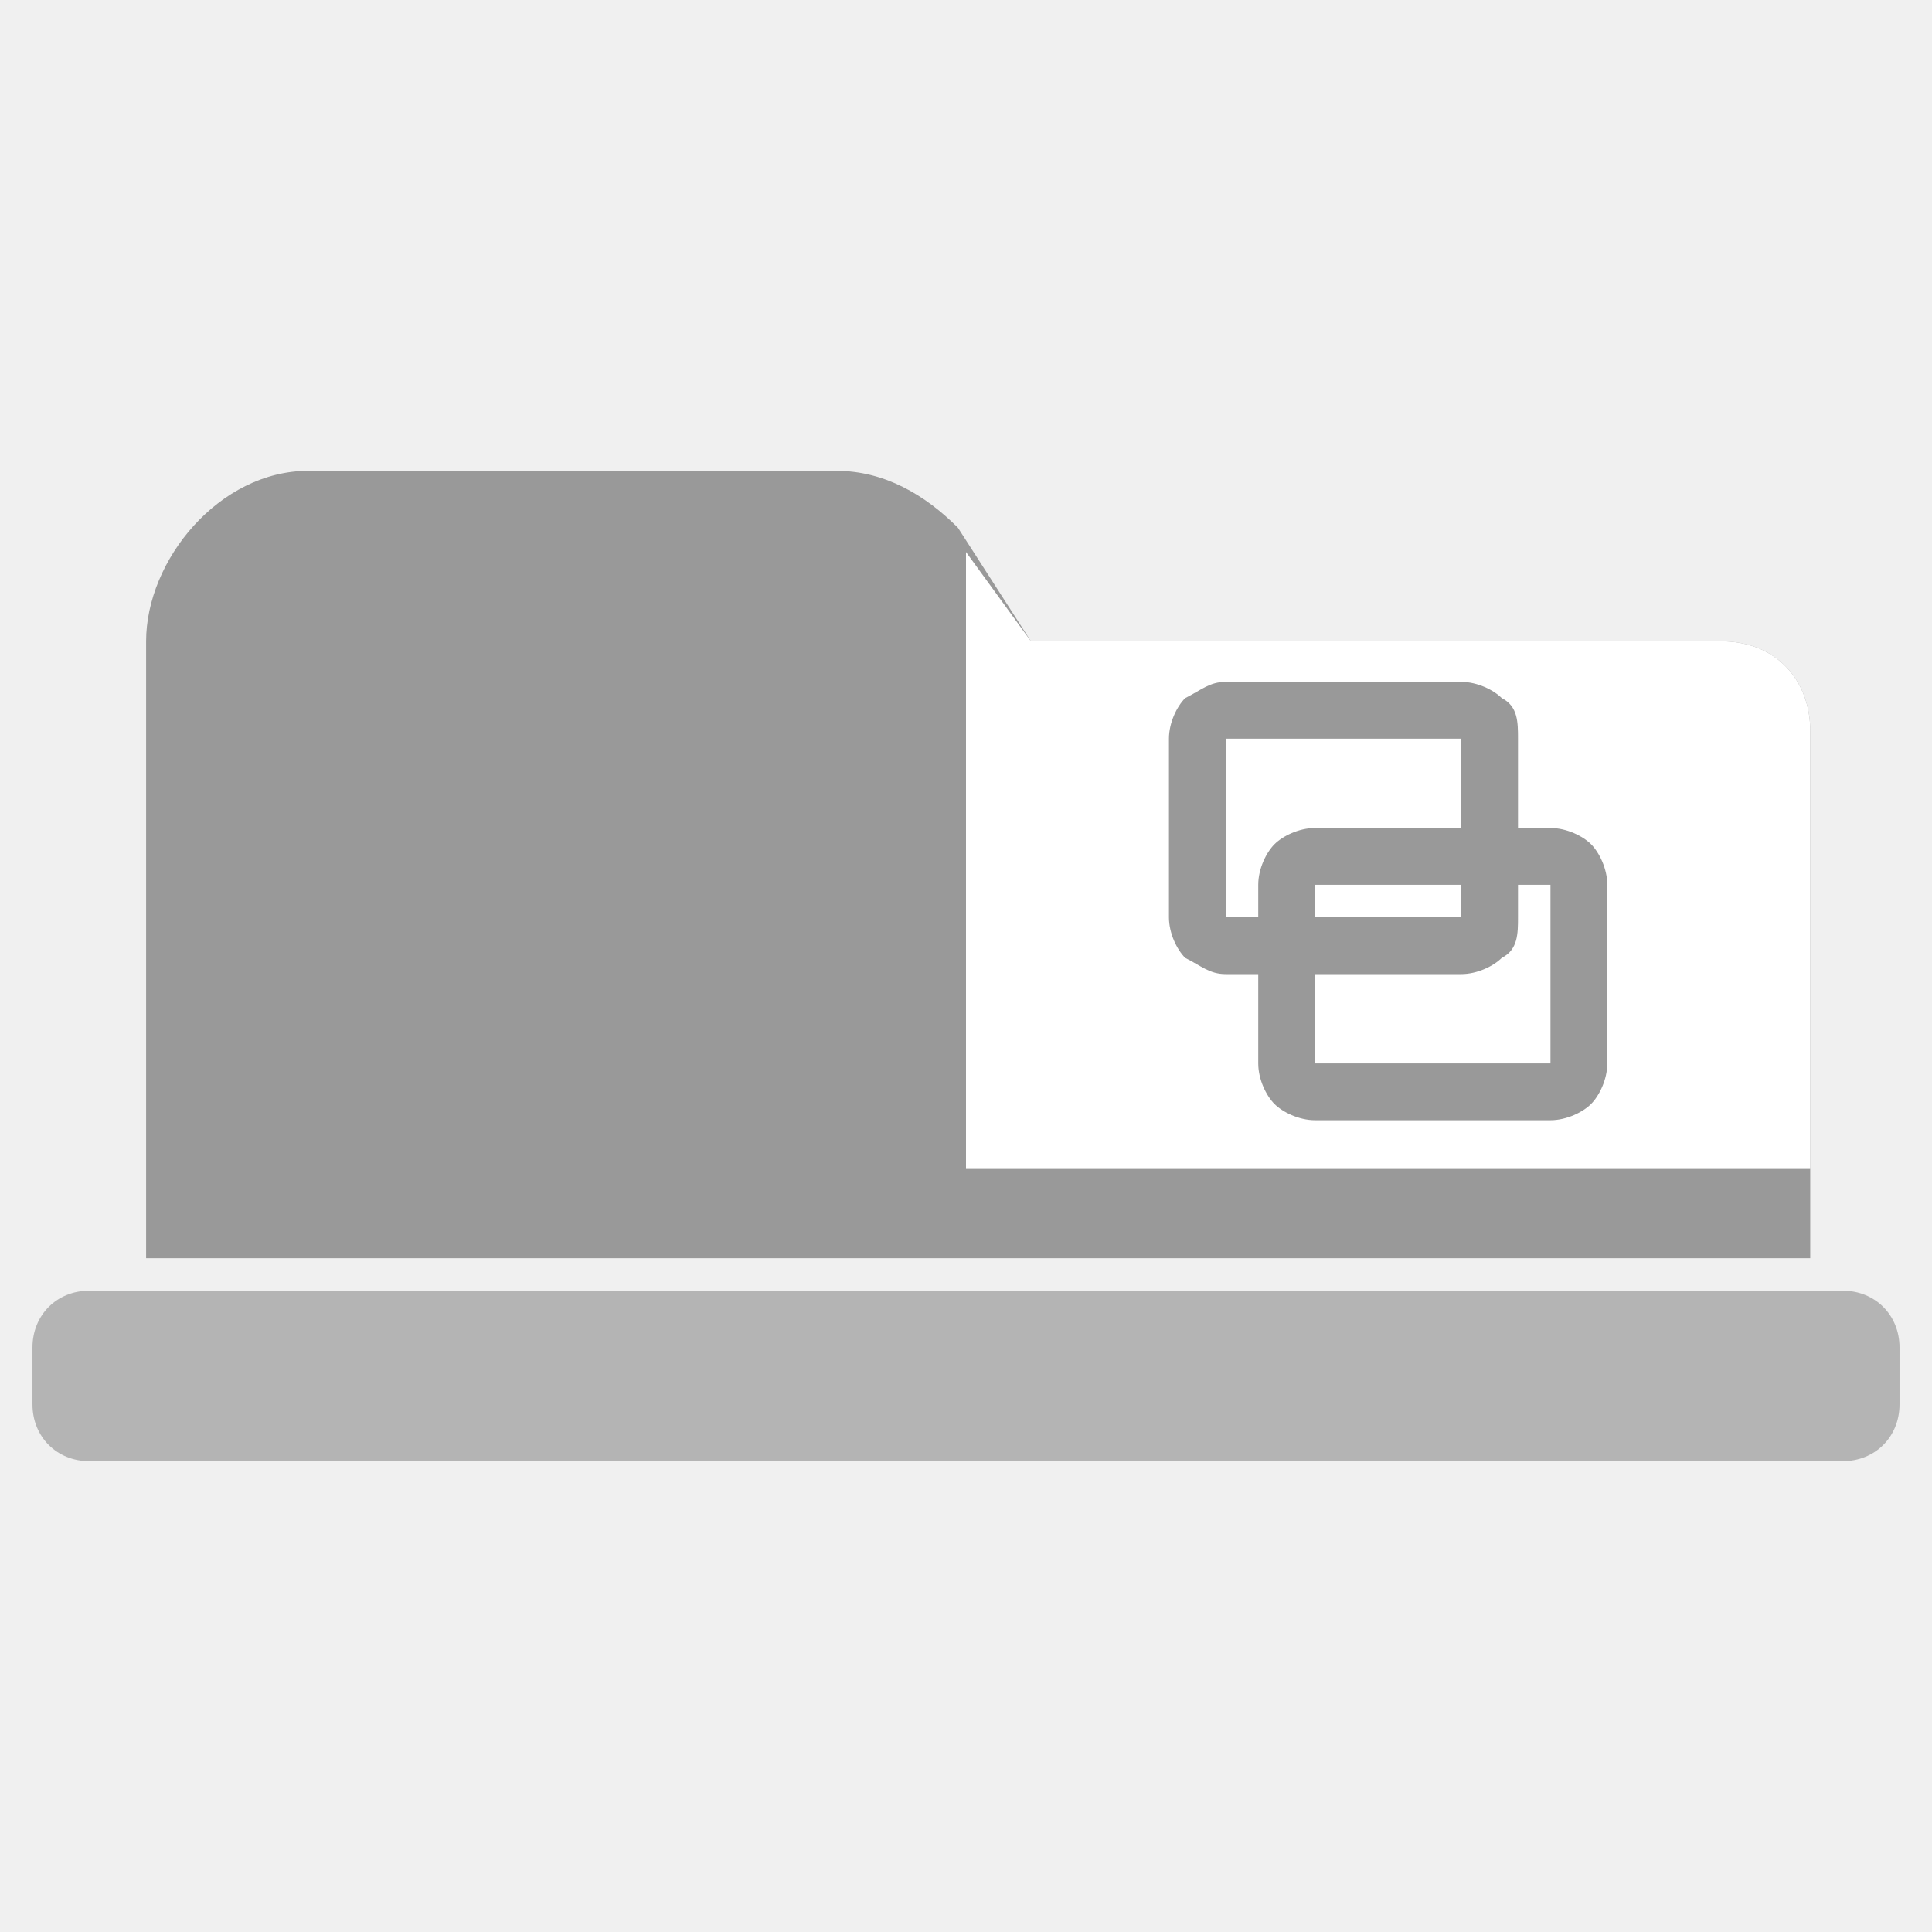
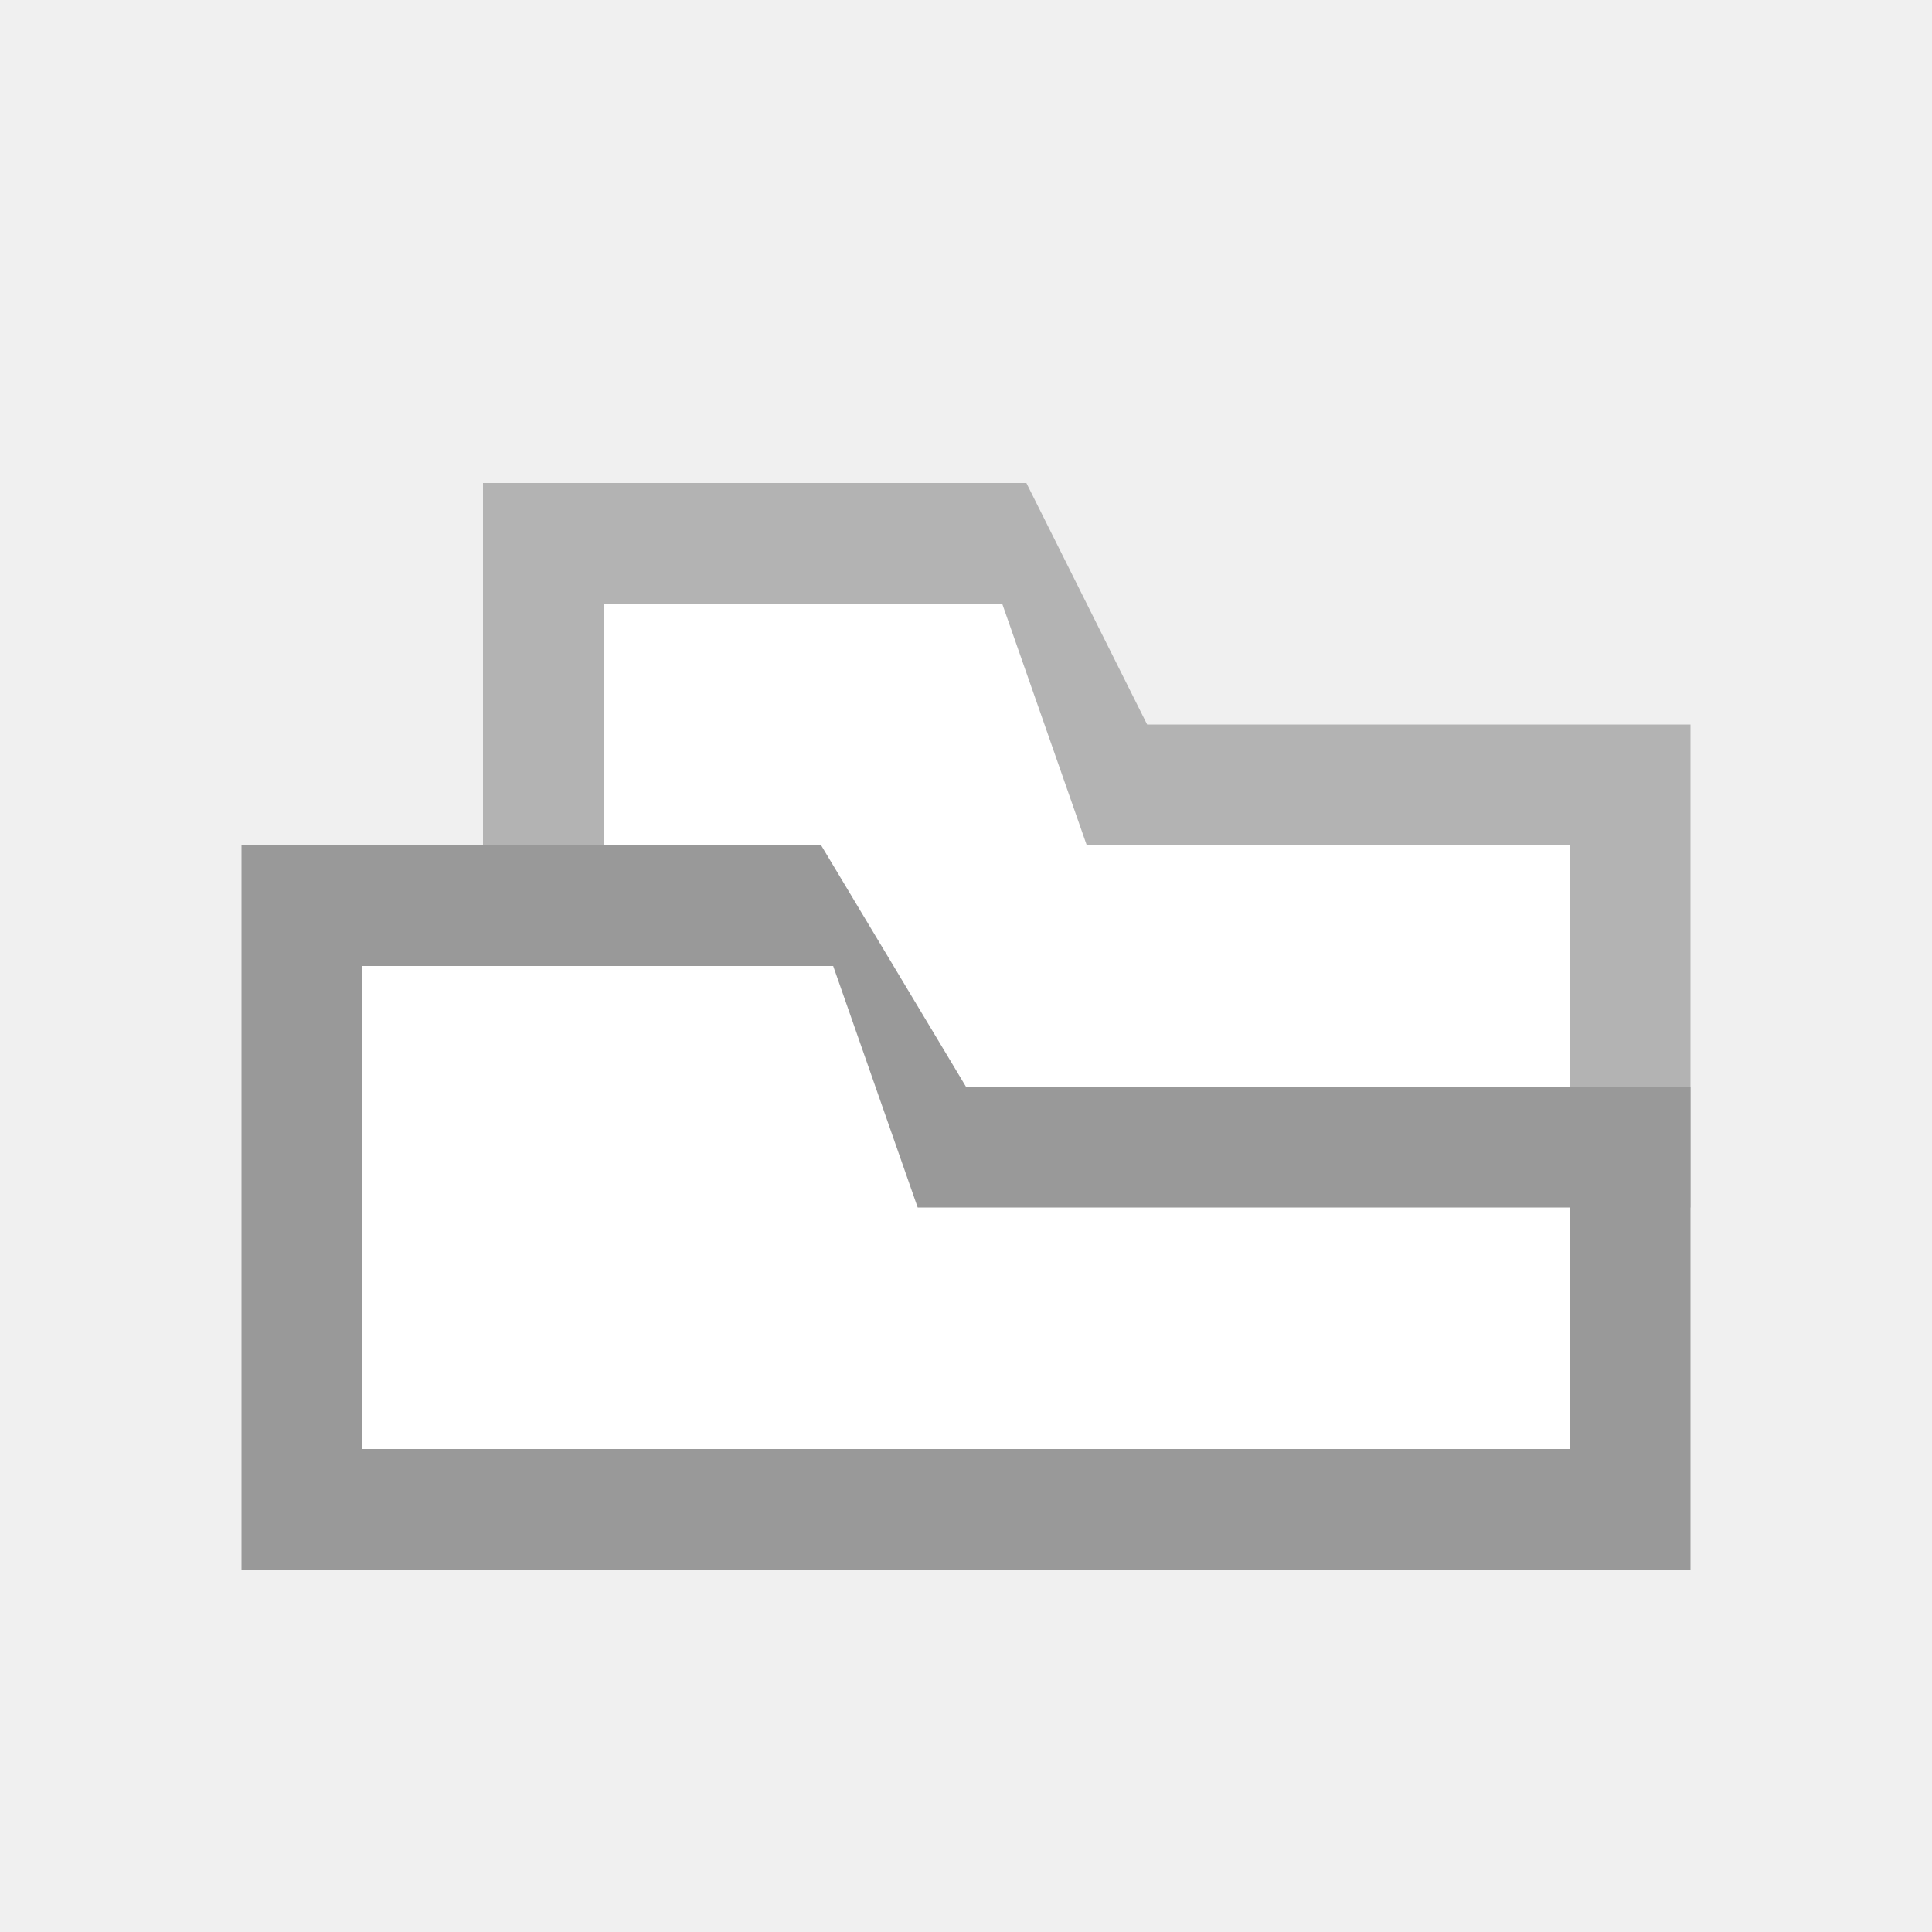
- <svg xmlns="http://www.w3.org/2000/svg" xml:space="preserve" width="22px" height="22px" version="1.1" style="shape-rendering:geometricPrecision; text-rendering:geometricPrecision; image-rendering:optimizeQuality; fill-rule:evenodd; clip-rule:evenodd" viewBox="0 0 0.238 0.238">
-   <defs>
-     <style type="text/css">
-    
-     .fil0 {fill:none}
-     .fil2 {fill:#999999;fill-rule:nonzero}
-     .fil3 {fill:white;fill-rule:nonzero}
-     .fil1 {fill:black;fill-rule:nonzero;fill-opacity:0.251}
-    
-   </style>
-   </defs>
-   <g id="Layer_x0020_1">
-     <g id="_2318285554704">
-       <rect class="fil0" width="0.238" height="0.238" />
-       <g>
-         <path class="fil1" d="M0.011 0.159l0.216 0c0.004,0 0.007,0.003 0.007,0.007l0 0.007c0,0.004 -0.003,0.007 -0.007,0.007l-0.216 0c-0.004,0 -0.007,-0.003 -0.007,-0.007l0 -0.007c0,-0.004 0.003,-0.007 0.007,-0.007z" />
-         <path class="fil2" d="M0.018 0.079c0,-0.01 0.009,-0.021 0.02,-0.021l0.065 0c0.006,0 0.011,0.003 0.015,0.007l0.009 0.014 0.085 0c0.007,0 0.011,0.005 0.011,0.011l0 0.065 -0.205 0 0 -0.076z" />
-         <path class="fil3" d="M0.119 0.144l0.104 0 0 -0.054c0,-0.006 -0.004,-0.011 -0.011,-0.011l-0.085 0 -0.008 -0.011 0 0.076z" />
-         <path class="fil2" d="M0.151 0.084l0.029 0c0.002,0 0.004,0.001 0.005,0.002 0.002,0.001 0.002,0.003 0.002,0.005l0 0.011 0.004 0c0.002,0 0.004,0.001 0.005,0.002 0.001,0.001 0.002,0.003 0.002,0.005l0 0.022c0,0.002 -0.001,0.004 -0.002,0.005 -0.001,0.001 -0.003,0.002 -0.005,0.002l-0.029 0c-0.002,0 -0.004,-0.001 -0.005,-0.002 -0.001,-0.001 -0.002,-0.003 -0.002,-0.005l0 -0.011 -0.004 0c-0.002,0 -0.003,-0.001 -0.005,-0.002 -0.001,-0.001 -0.002,-0.003 -0.002,-0.005l0 -0.022 0 0c0,-0.002 0.001,-0.004 0.002,-0.005l0 0c0.002,-0.001 0.003,-0.002 0.005,-0.002l0 0.007 0 -0.007zm0.036 0.025l0 0.004c0,0.002 0,0.004 -0.002,0.005 -0.001,0.001 -0.003,0.002 -0.005,0.002l-0.018 0 0 0.011 0 0 0.029 0 0 -0.022 -0.004 0zm-0.025 -0.007l0.018 0 0 -0.011 -0.029 0 0 0.022 0.004 0 0 -0.004 0 0c0,-0.002 0.001,-0.004 0.002,-0.005l0 0c0.001,-0.001 0.003,-0.002 0.005,-0.002l0 0.007 0 -0.007zm0.018 0.007l-0.018 0 0 0.004 0.018 0 0 -0.004z" />
-       </g>
-     </g>
-   </g>
+ <svg xmlns="http://www.w3.org/2000/svg" version="1.1" id="TabsDuplicate" x="0px" y="0px" width="16px" height="16px" viewBox="0 0 16 16" xml:space="preserve">
+   <path fill="#B3B3B3" d="M4 4h4.5L9.5 6h4.5v4H4z" />
+   <path fill="#FFFFFF" d="M5 5h3.3L9 7h4v2H5z" />
+   <path fill="#999999" d="M2 7h4.8L8 9h6v4H2z" />
+   <path fill="#FFFFFF" d="M3 8h3.9L7.6 10H13v2H3z" />
</svg>
